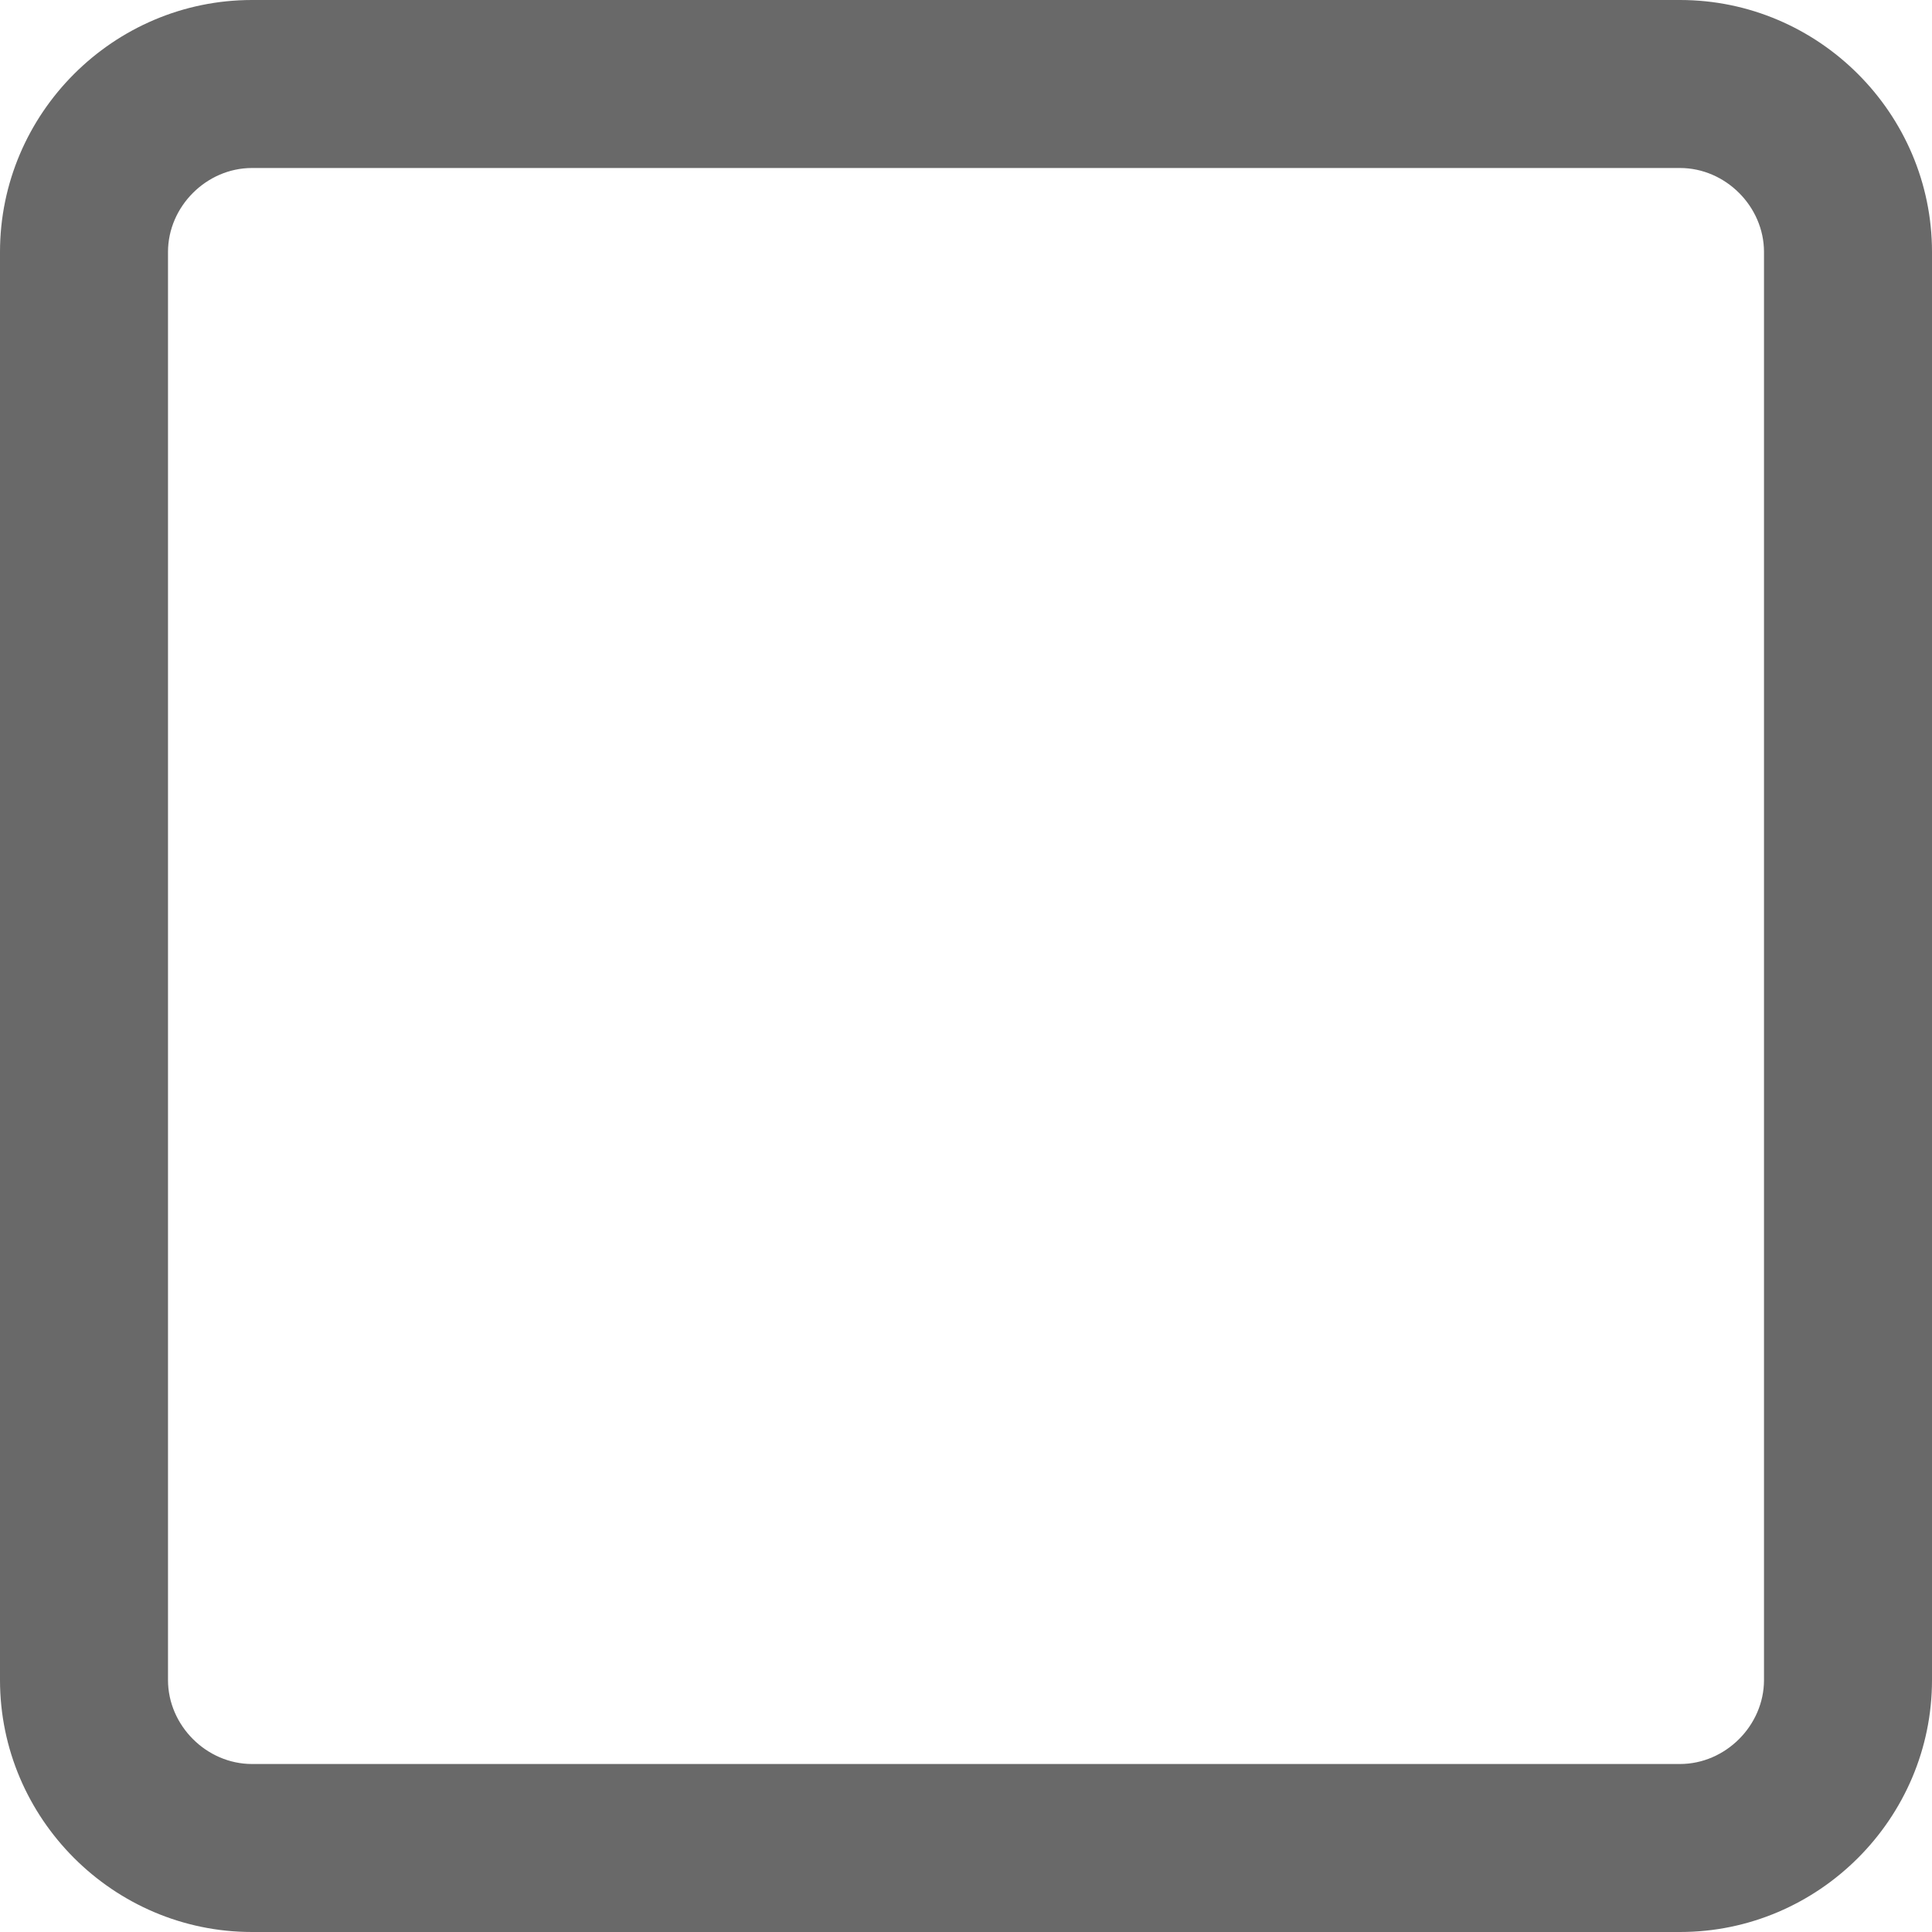
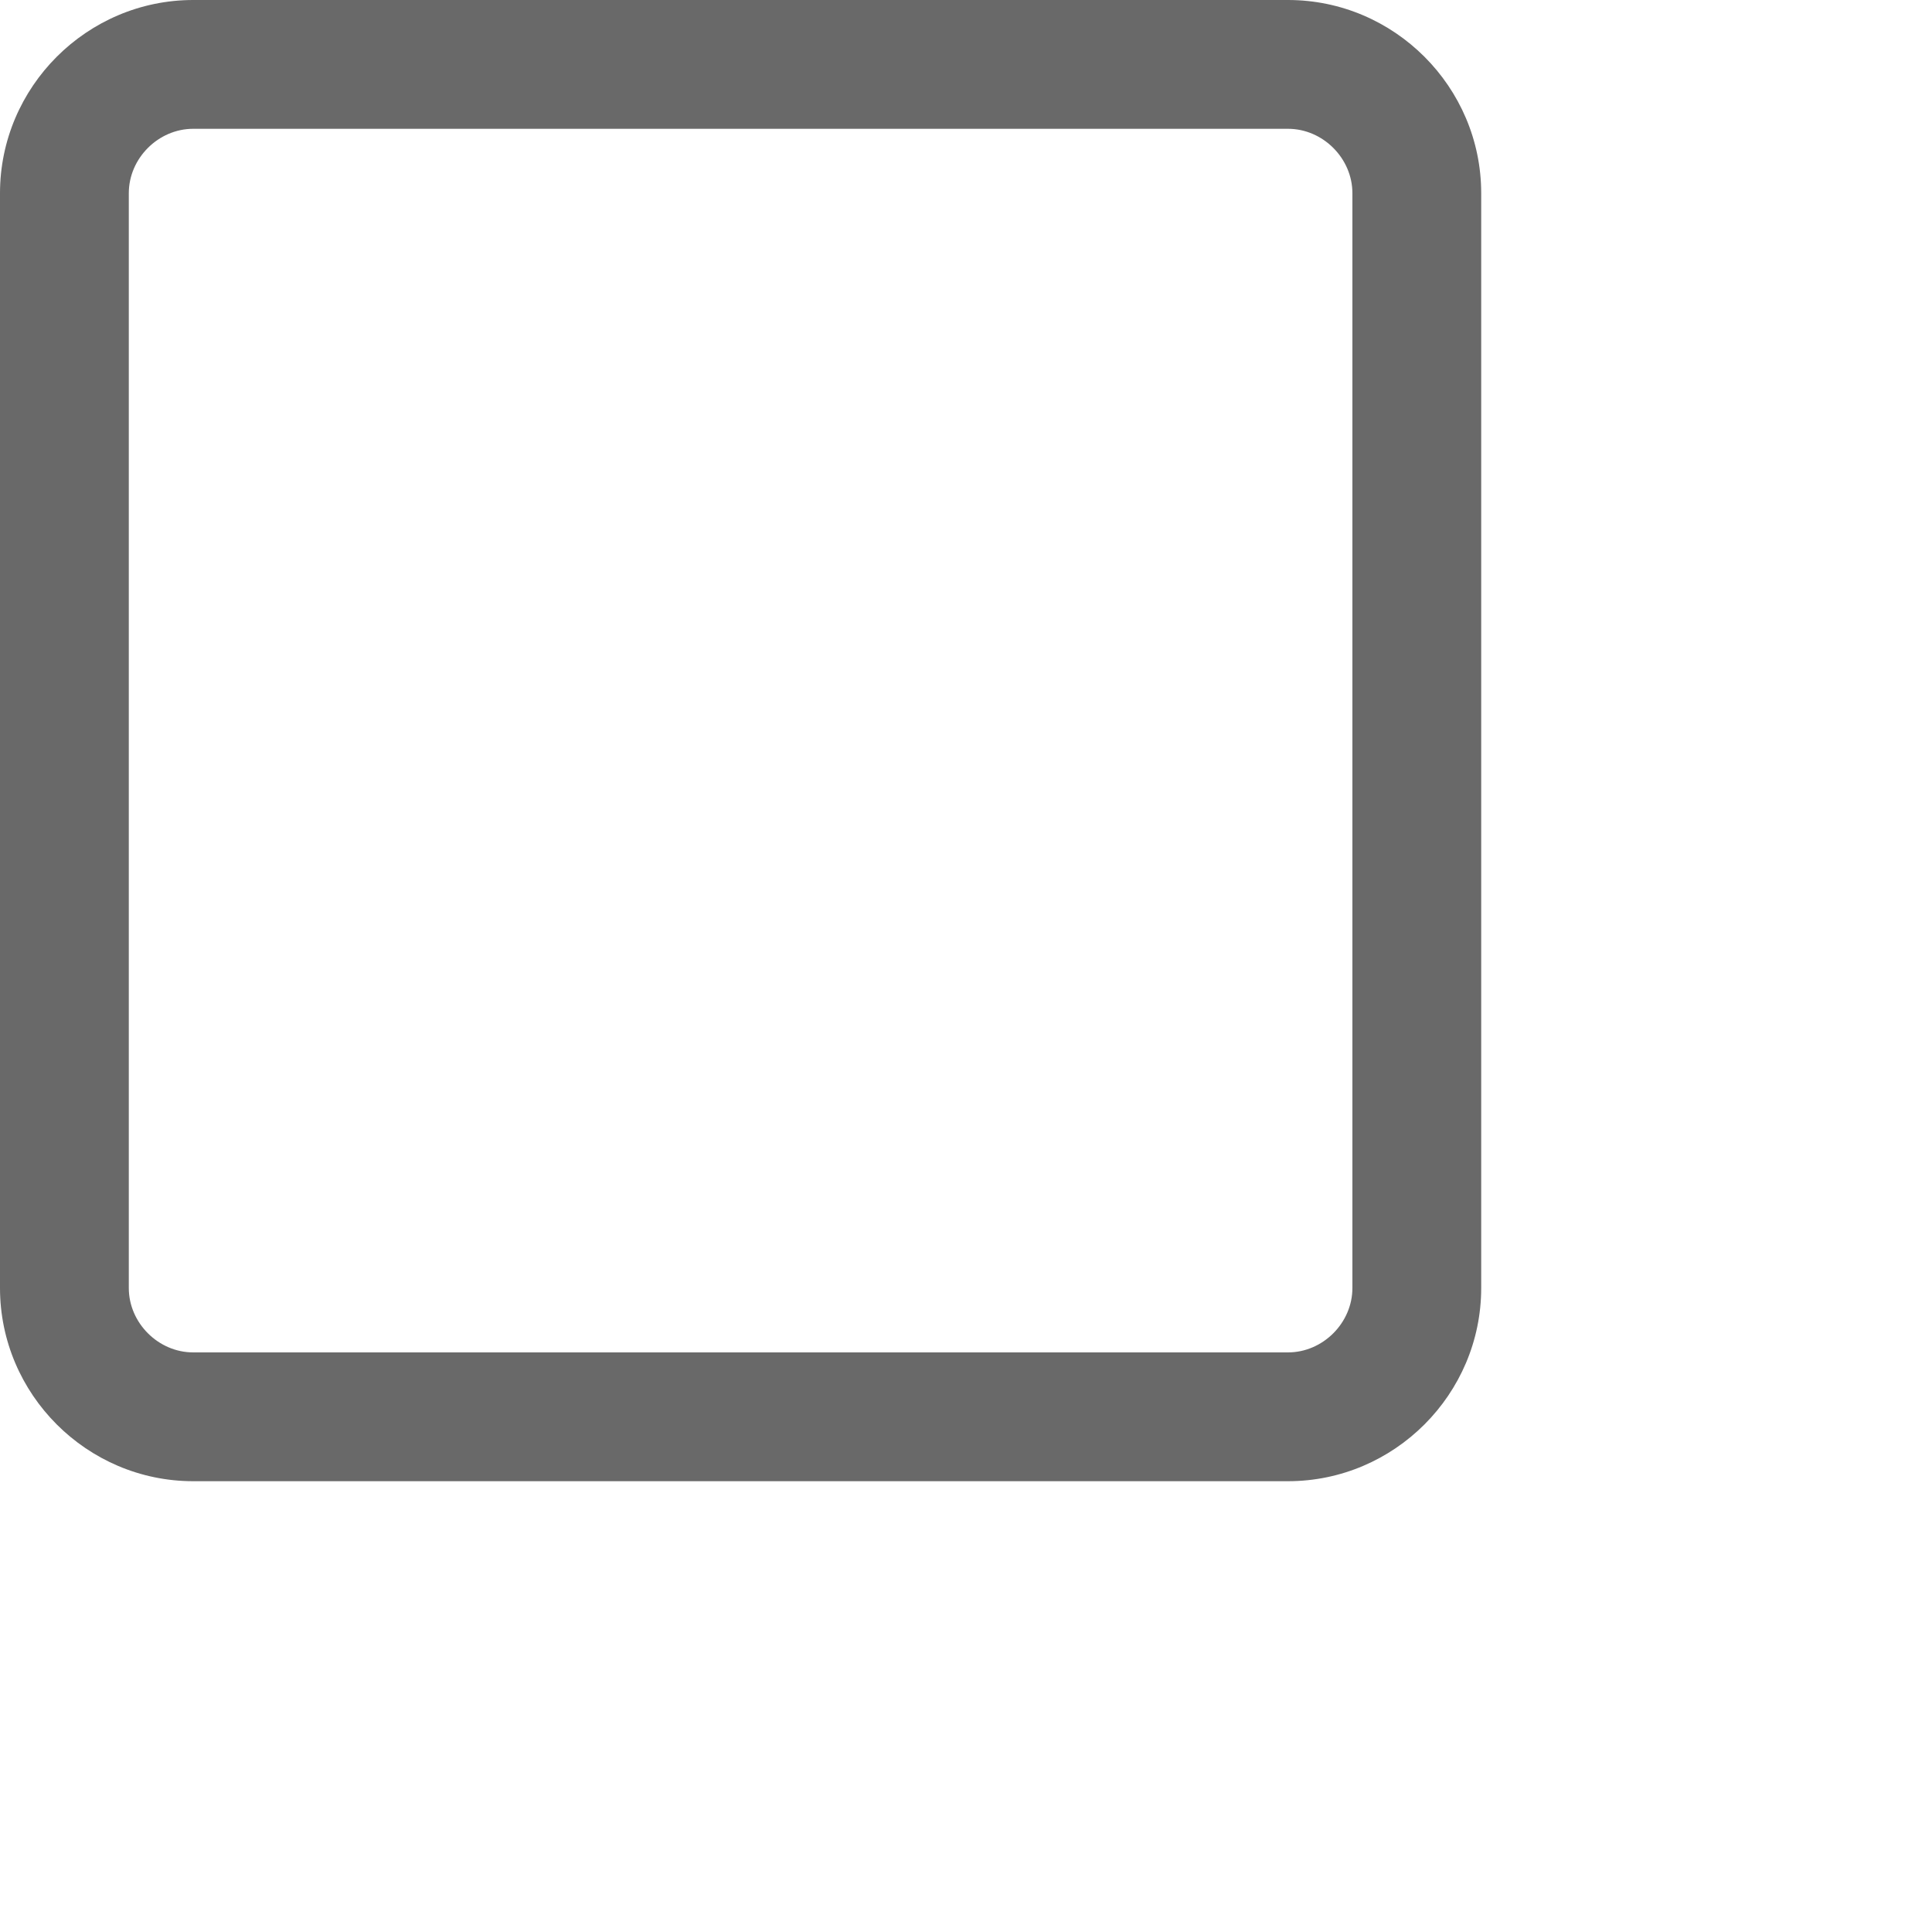
- <svg xmlns="http://www.w3.org/2000/svg" width="23" height="23" viewBox="0 0 23 23">
+ <svg xmlns="http://www.w3.org/2000/svg" width="30" height="30" viewBox="0 0 30 30">
  <path fill="#696969" d="M20 2c.542 0 1 .458 1 1v17c0 .542-.458 1-1 1H3c-.542 0-1-.458-1-1V3c0-.542.458-1 1-1h17m0-2H3C1.35 0 0 1.35 0 3v17c0 1.65 1.35 3 3 3h17c1.65 0 3-1.35 3-3V3c0-1.65-1.35-3-3-3z" />
</svg>
